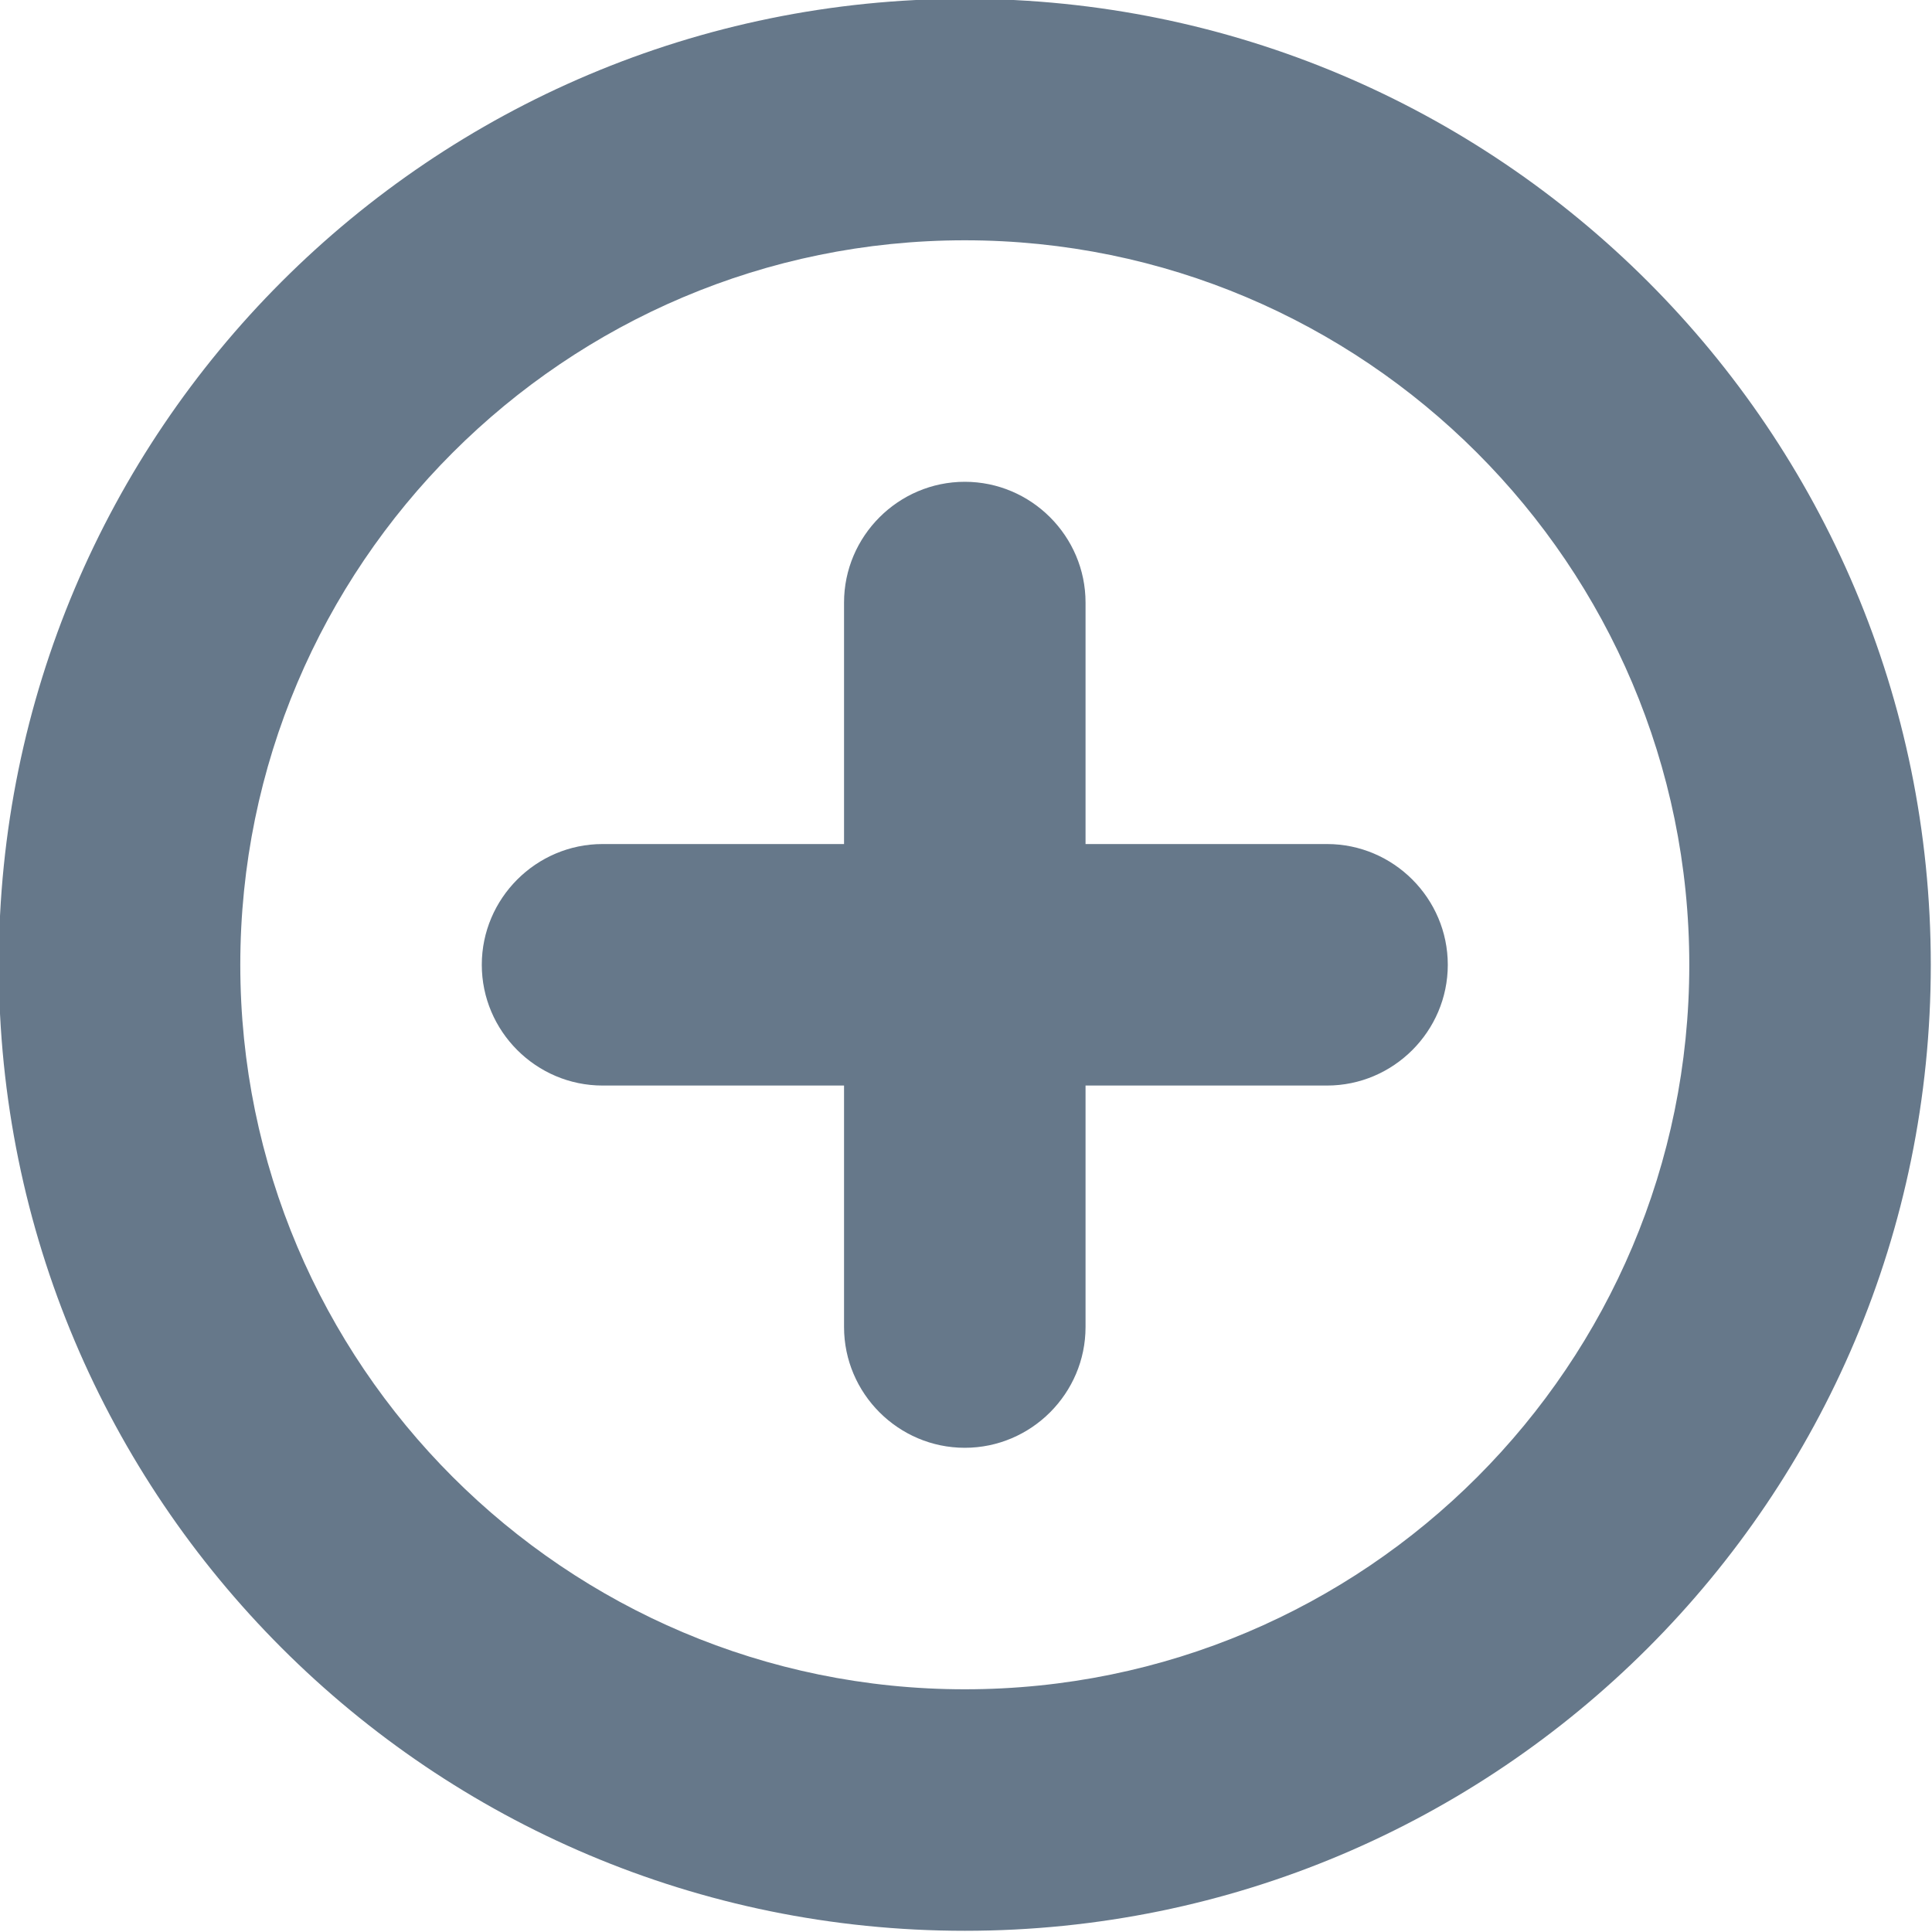
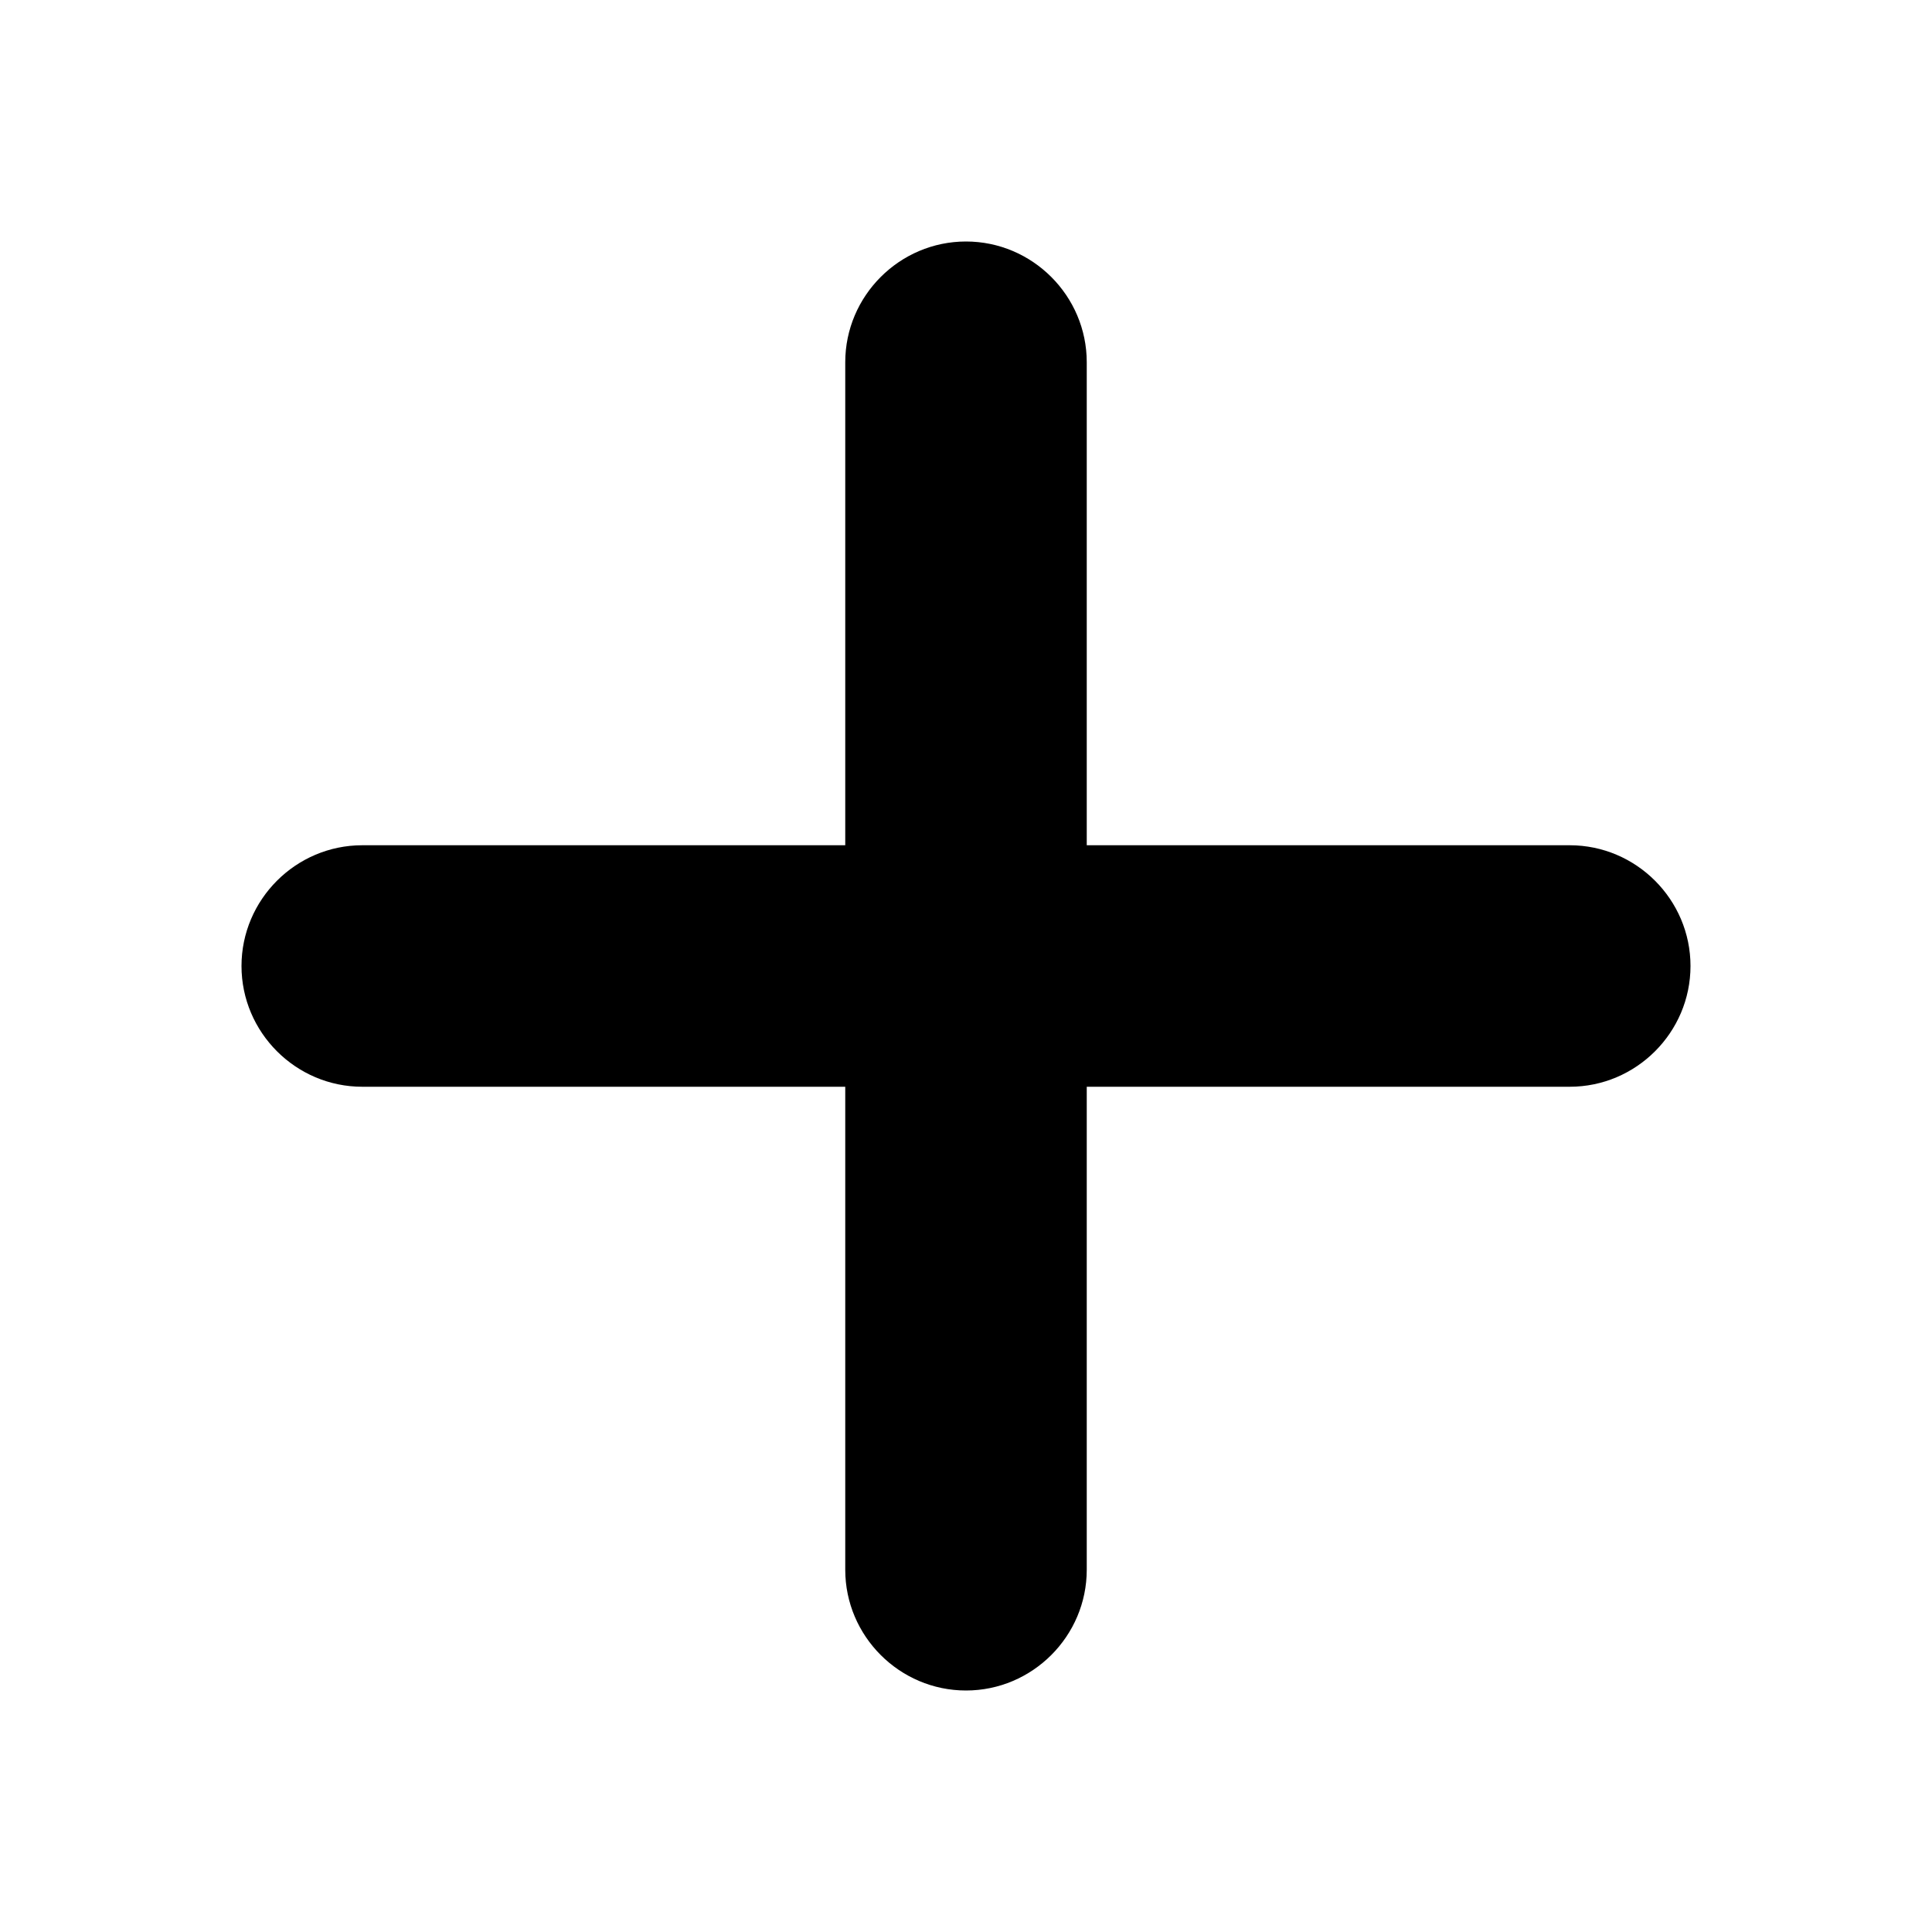
- <svg style="fill: rgb(102, 120, 138);" data-icon="add" viewBox="0 0 16 16">
-   <path d="M10.99 6.99h-2v-2c0-.55-.45-1-1-1s-1 .45-1 1v2h-2c-.55 0-1 .45-1 1s.45 1 1 1h2v2c0 .55.45 1 1 1s1-.45 1-1v-2h2c.55 0 1-.45 1-1s-.45-1-1-1zm-3-7c-4.42 0-8 3.58-8 8s3.58 8 8 8 8-3.58 8-8-3.58-8-8-8zm0 14c-3.31 0-6-2.69-6-6s2.69-6 6-6 6 2.69 6 6-2.68 6-6 6z" fill-rule="evenodd" />
+ <svg data-icon="plus" viewBox="0 0 16 16">
+   <path d="M13 7H9V3c0-.55-.45-1-1-1s-1 .45-1 1v4H3c-.55 0-1 .45-1 1s.45 1 1 1h4v4c0 .55.45 1 1 1s1-.45 1-1V9h4c.55 0 1-.45 1-1s-.45-1-1-1z" fill-rule="evenodd" />
</svg>
